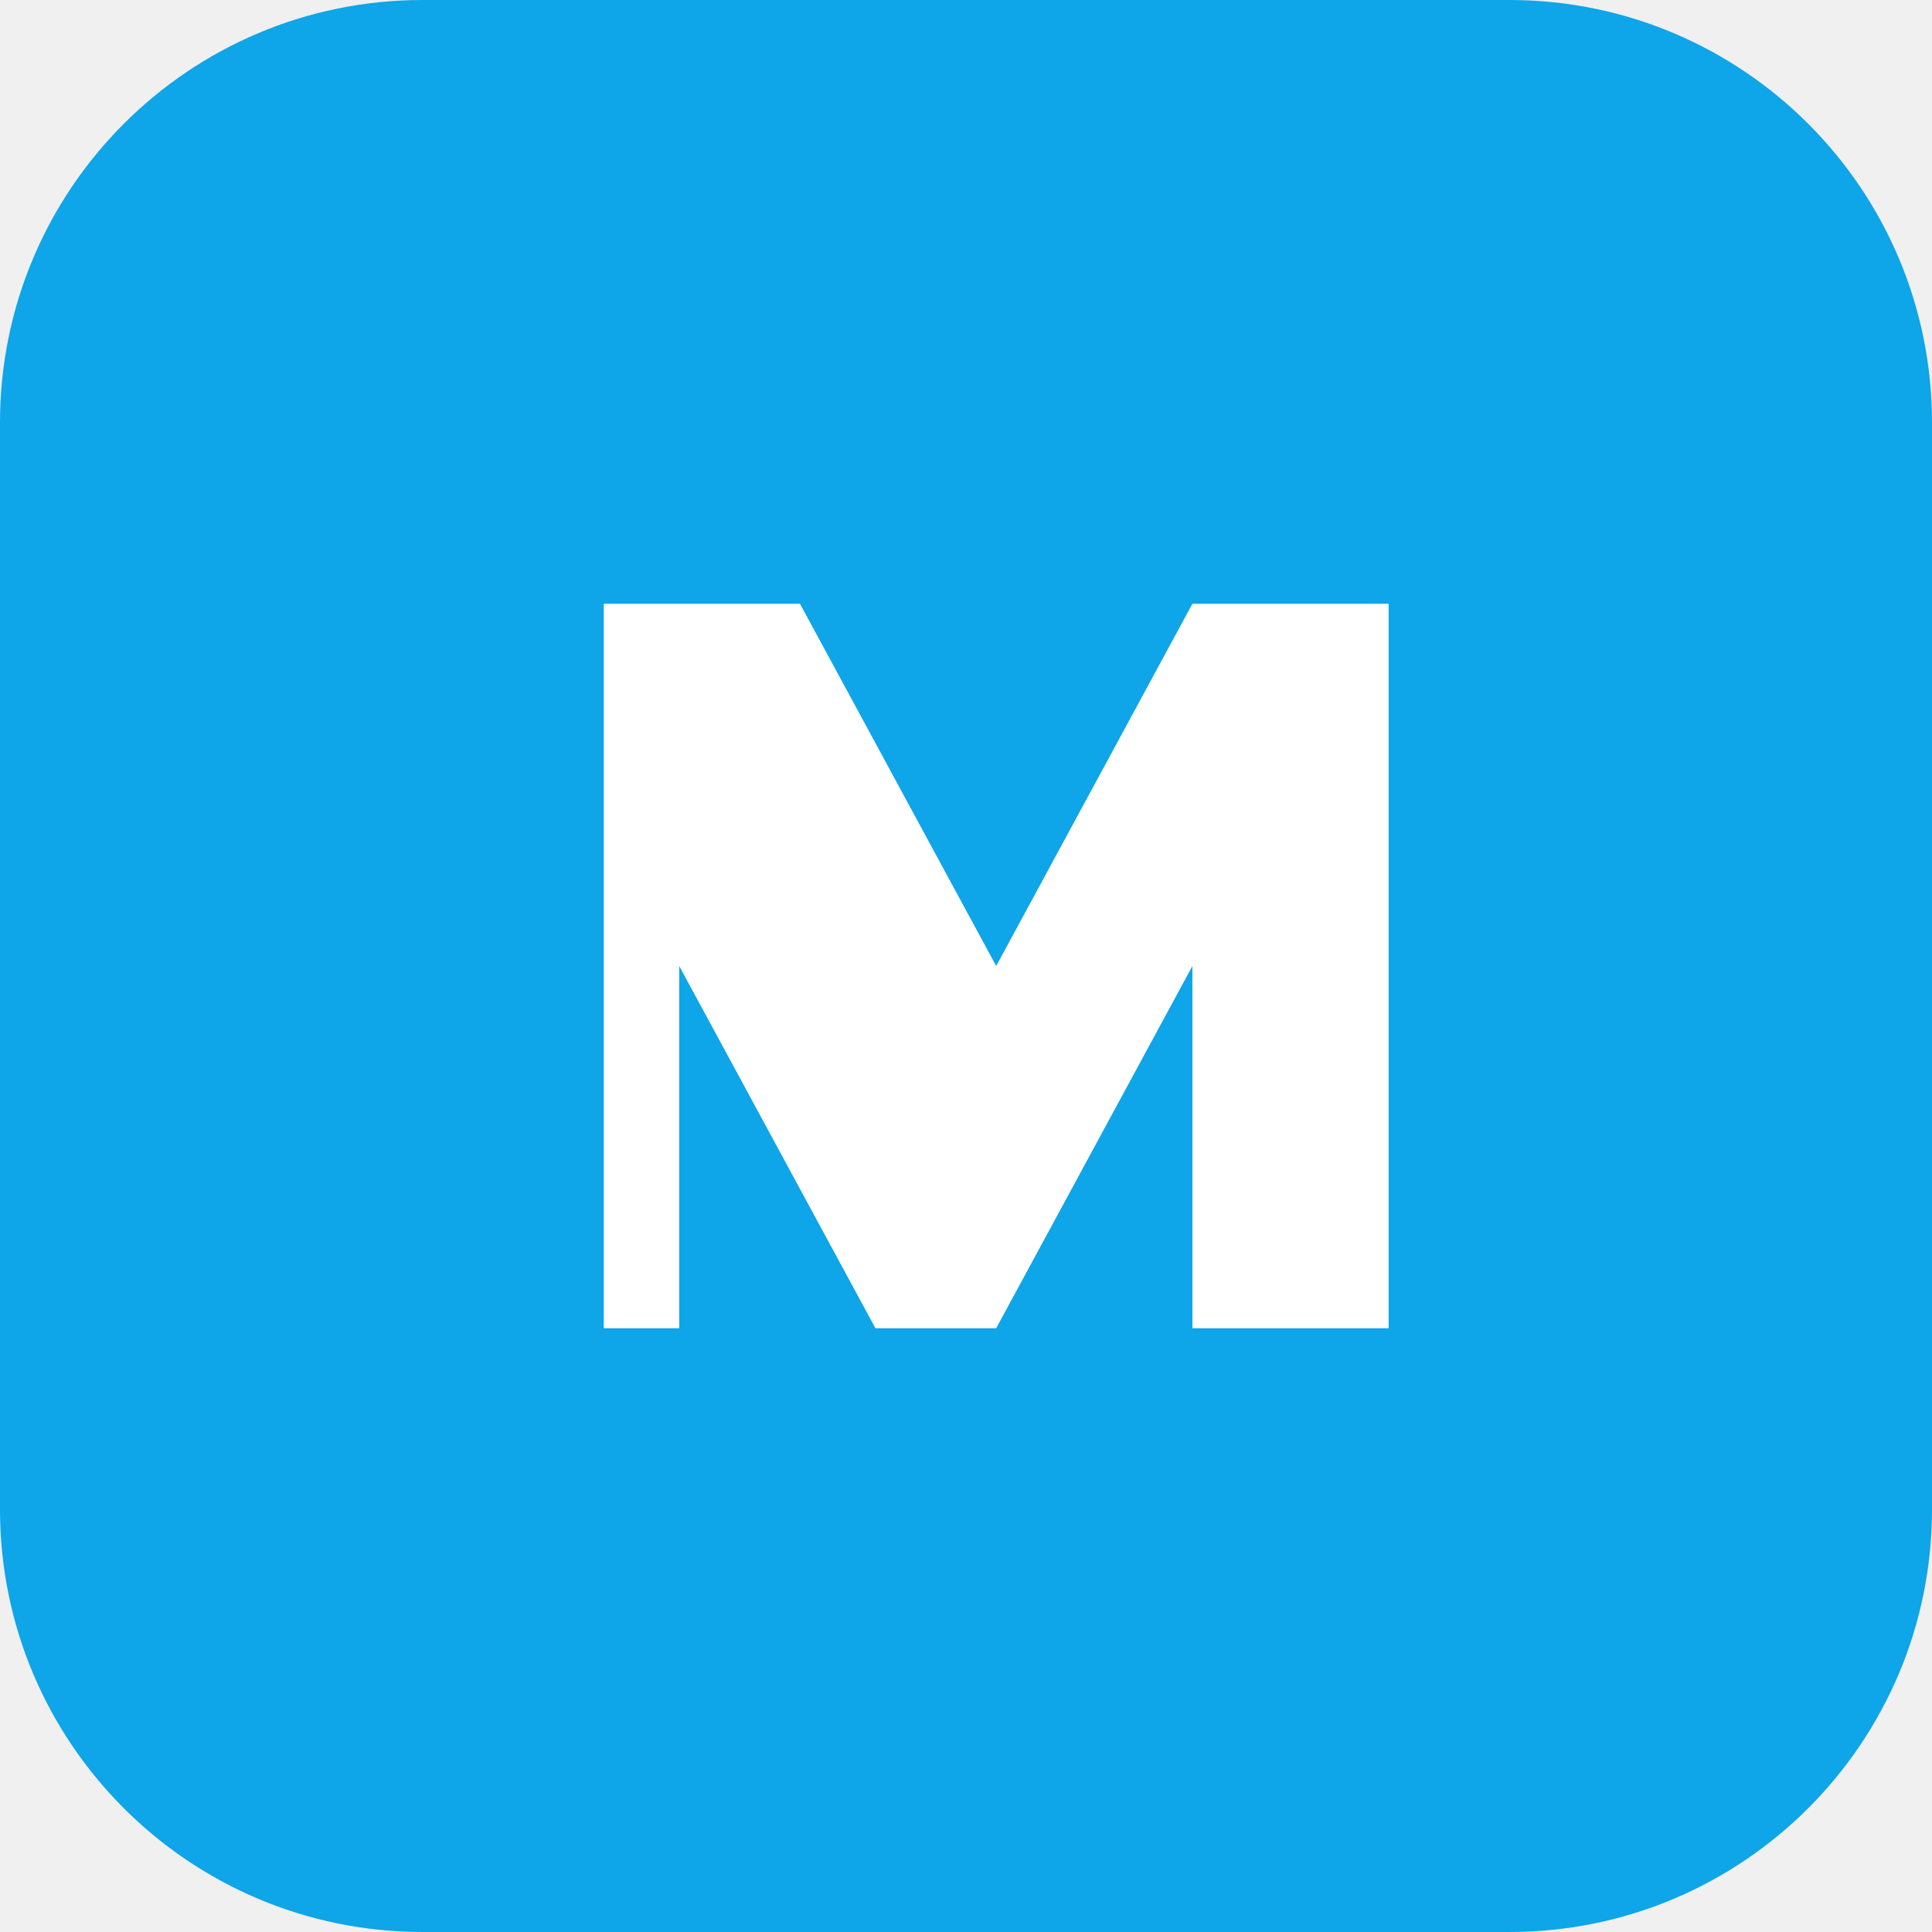
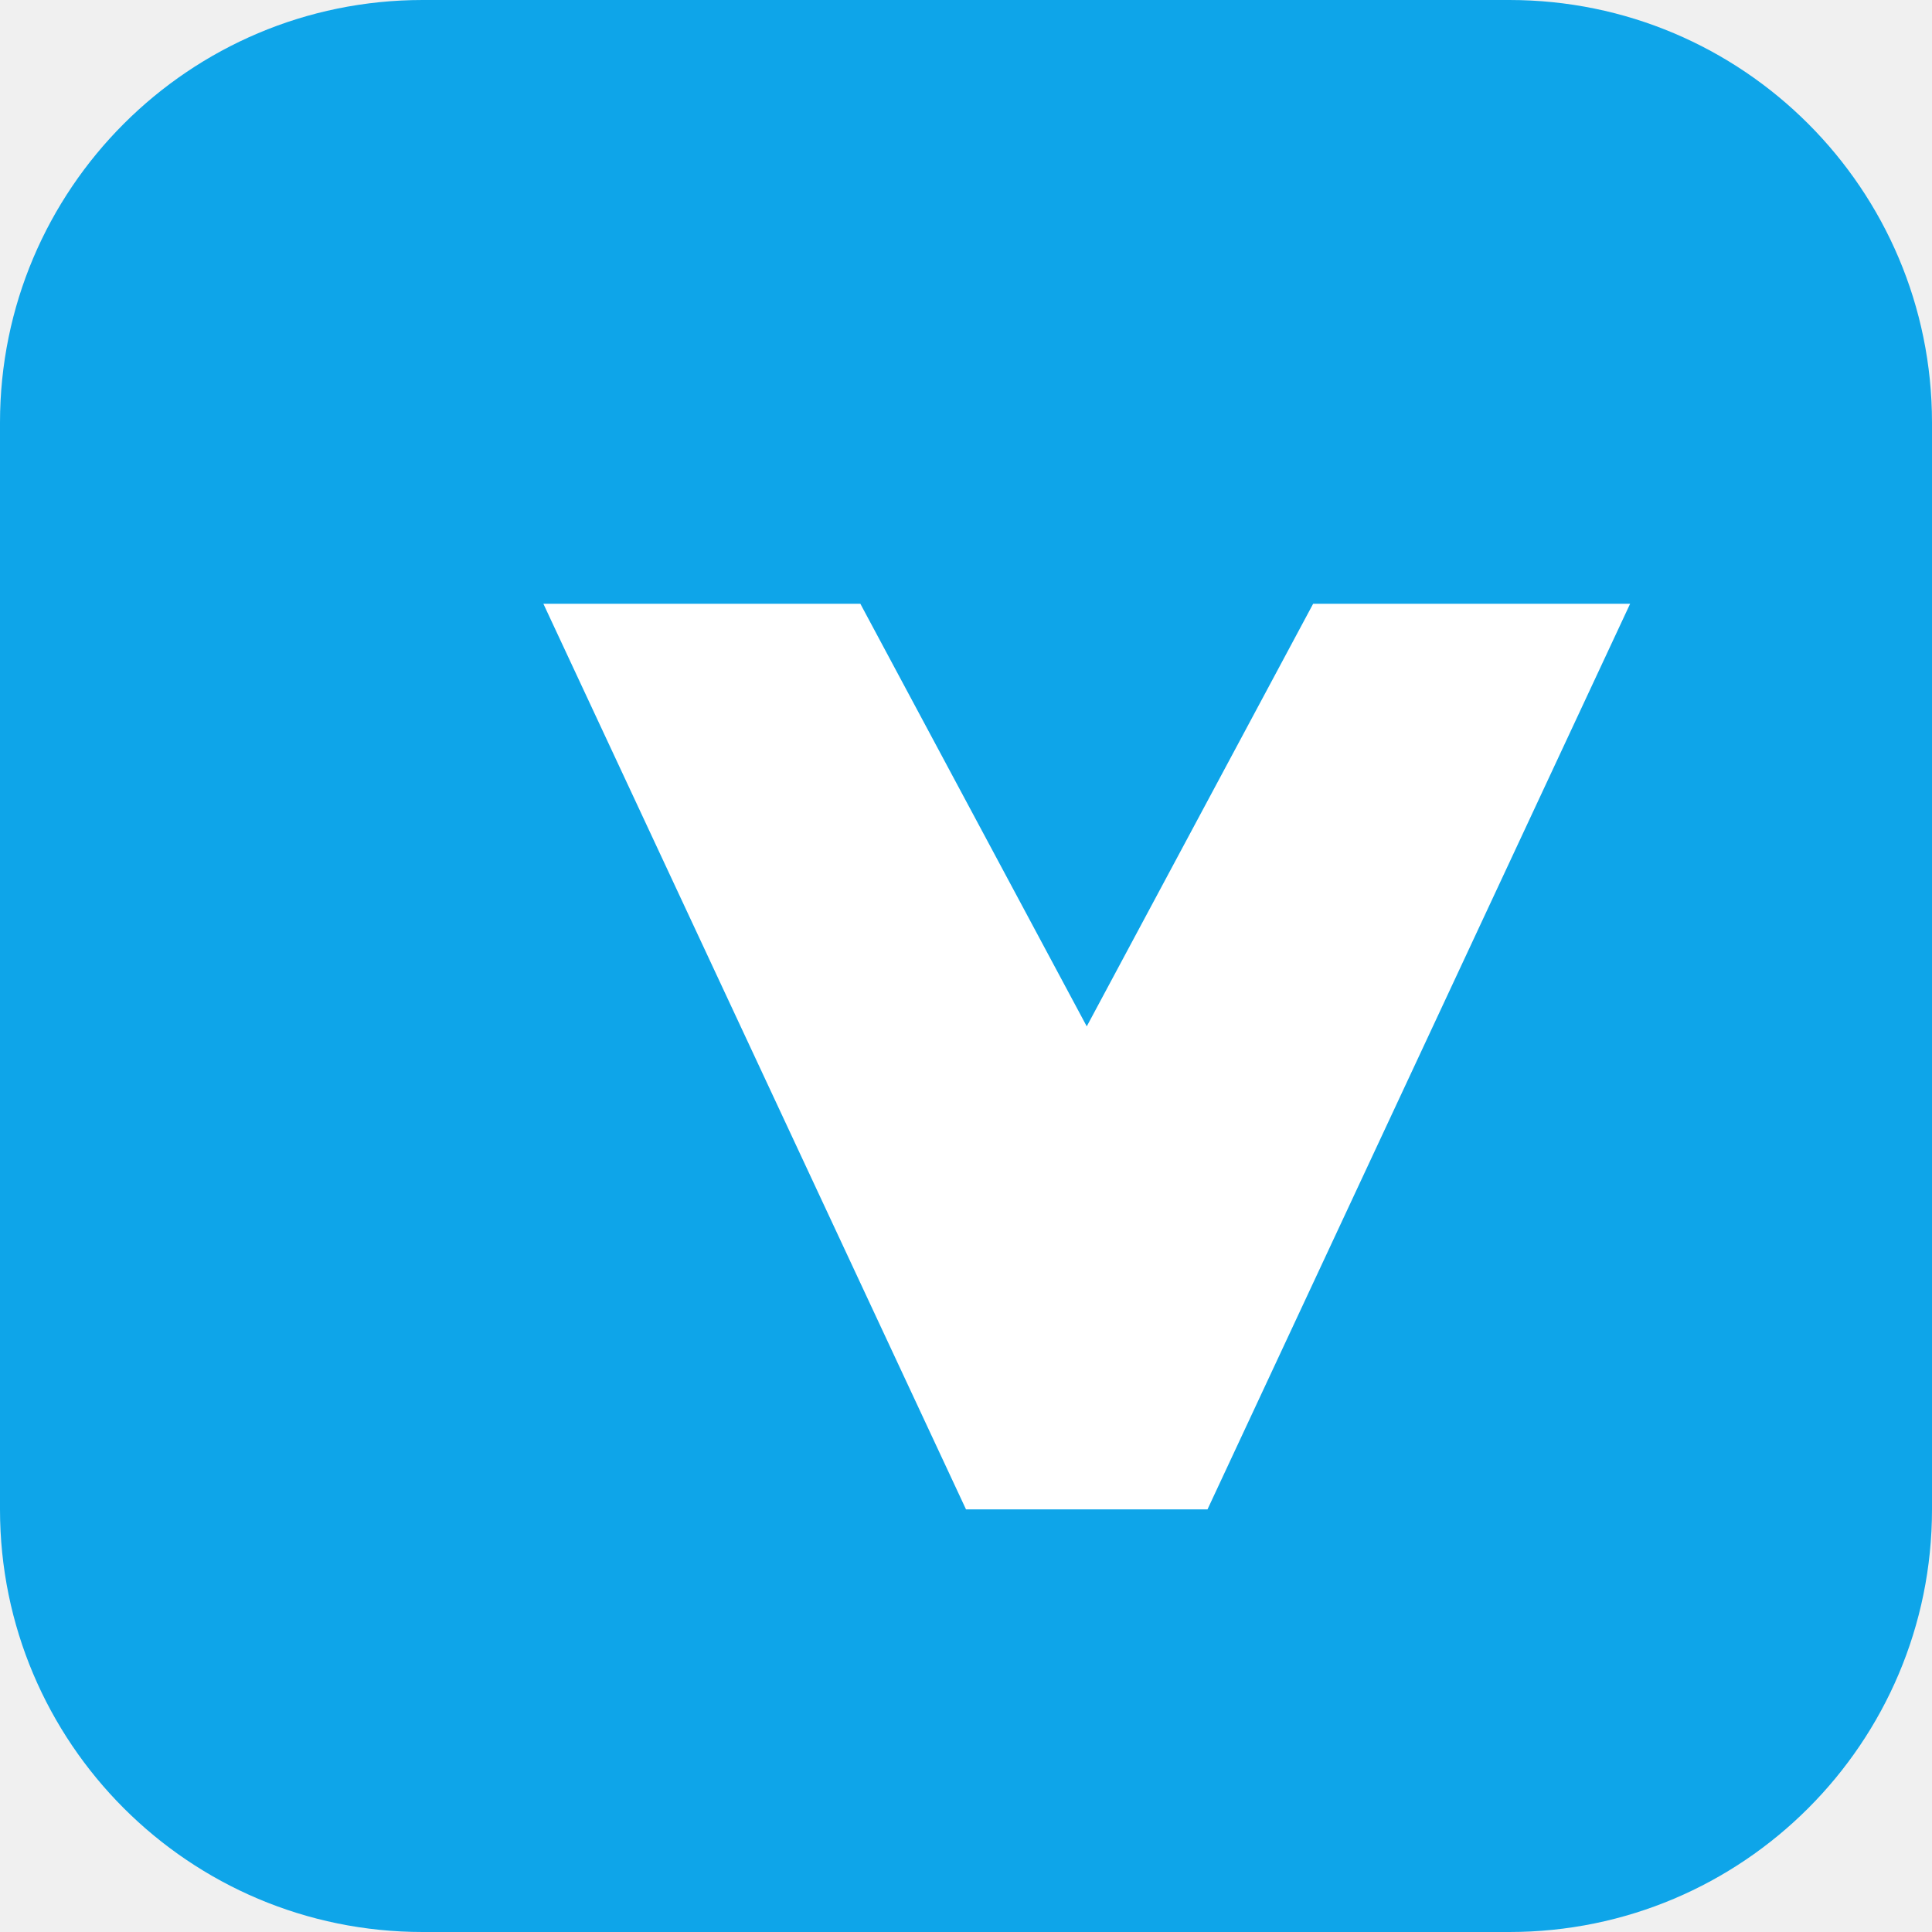
<svg xmlns="http://www.w3.org/2000/svg" viewBox="0 0 64 64" fill="none">
  <rect width="64" height="64" rx="14" fill="#0ea5e9" />
-   <path d="M20 44V20h6.5l6.5 12 6.5-12H46v24h-6.5V32L33 44h-4l-6.5-12v12H20Z" fill="#fff" />
+   <path d="M18 20h10.5l7.5 14 7.5-14H54L40 50H32L18 20Z" fill="#fff" />
</svg>
